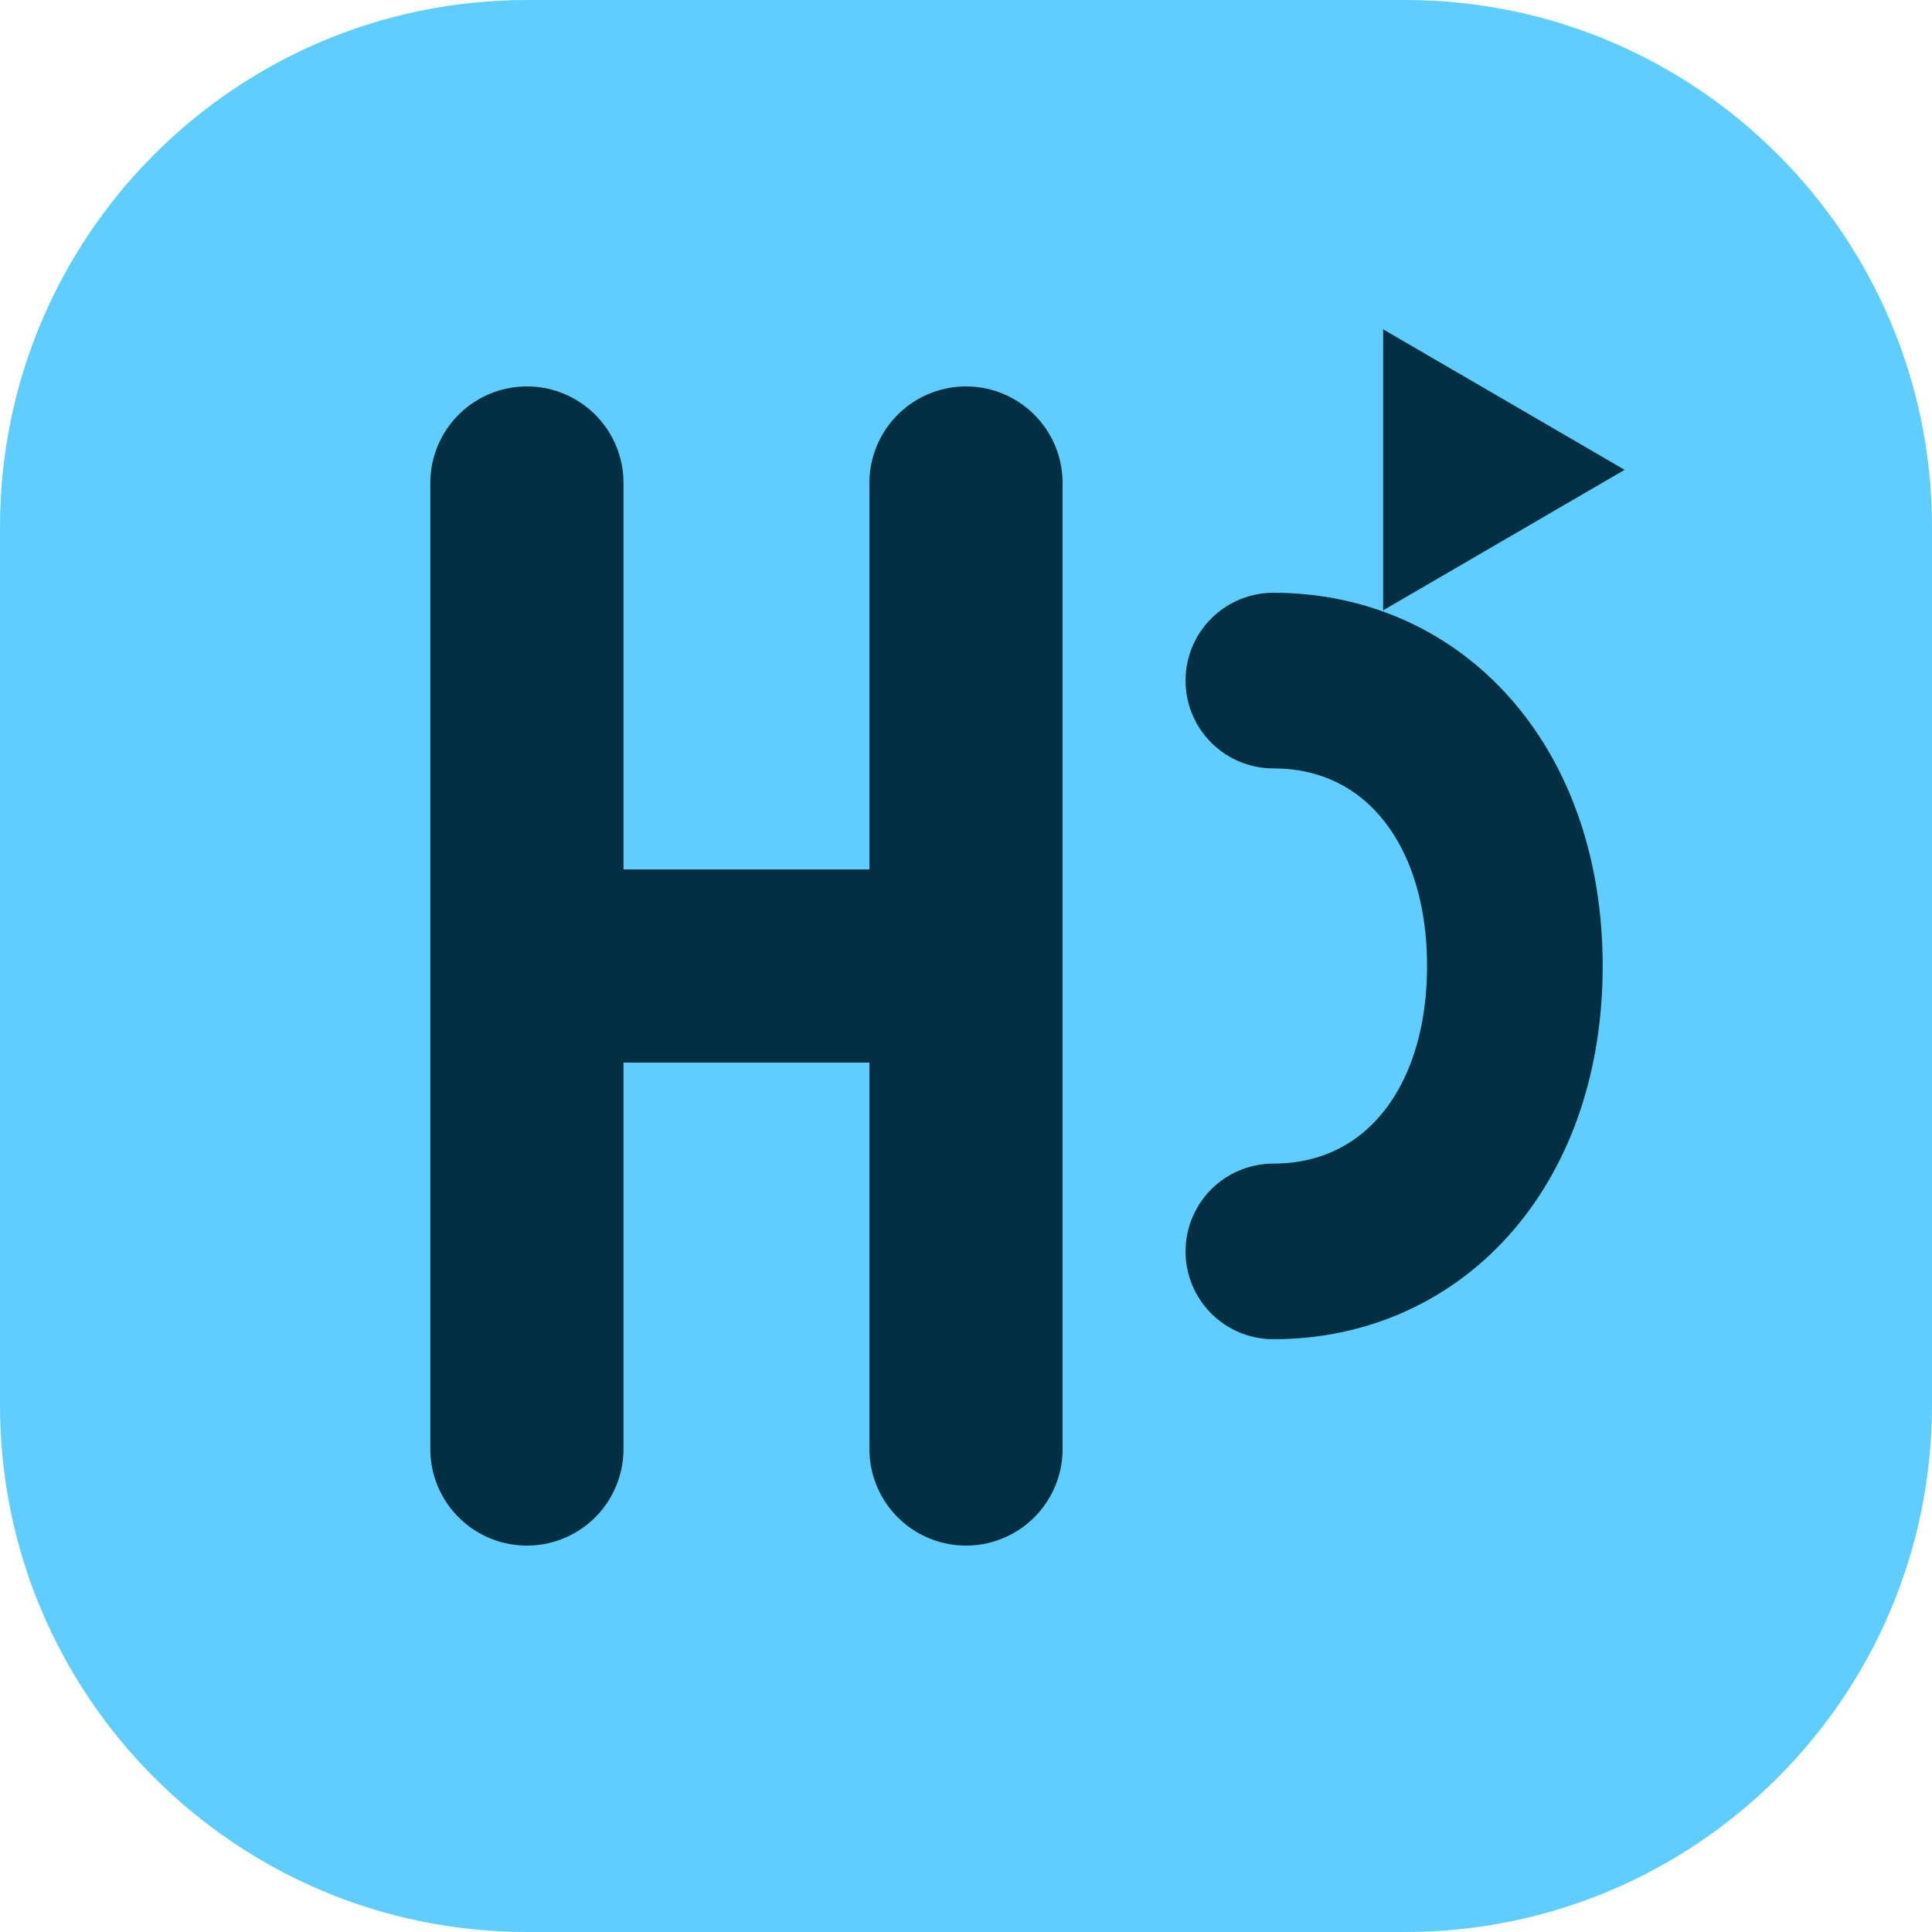
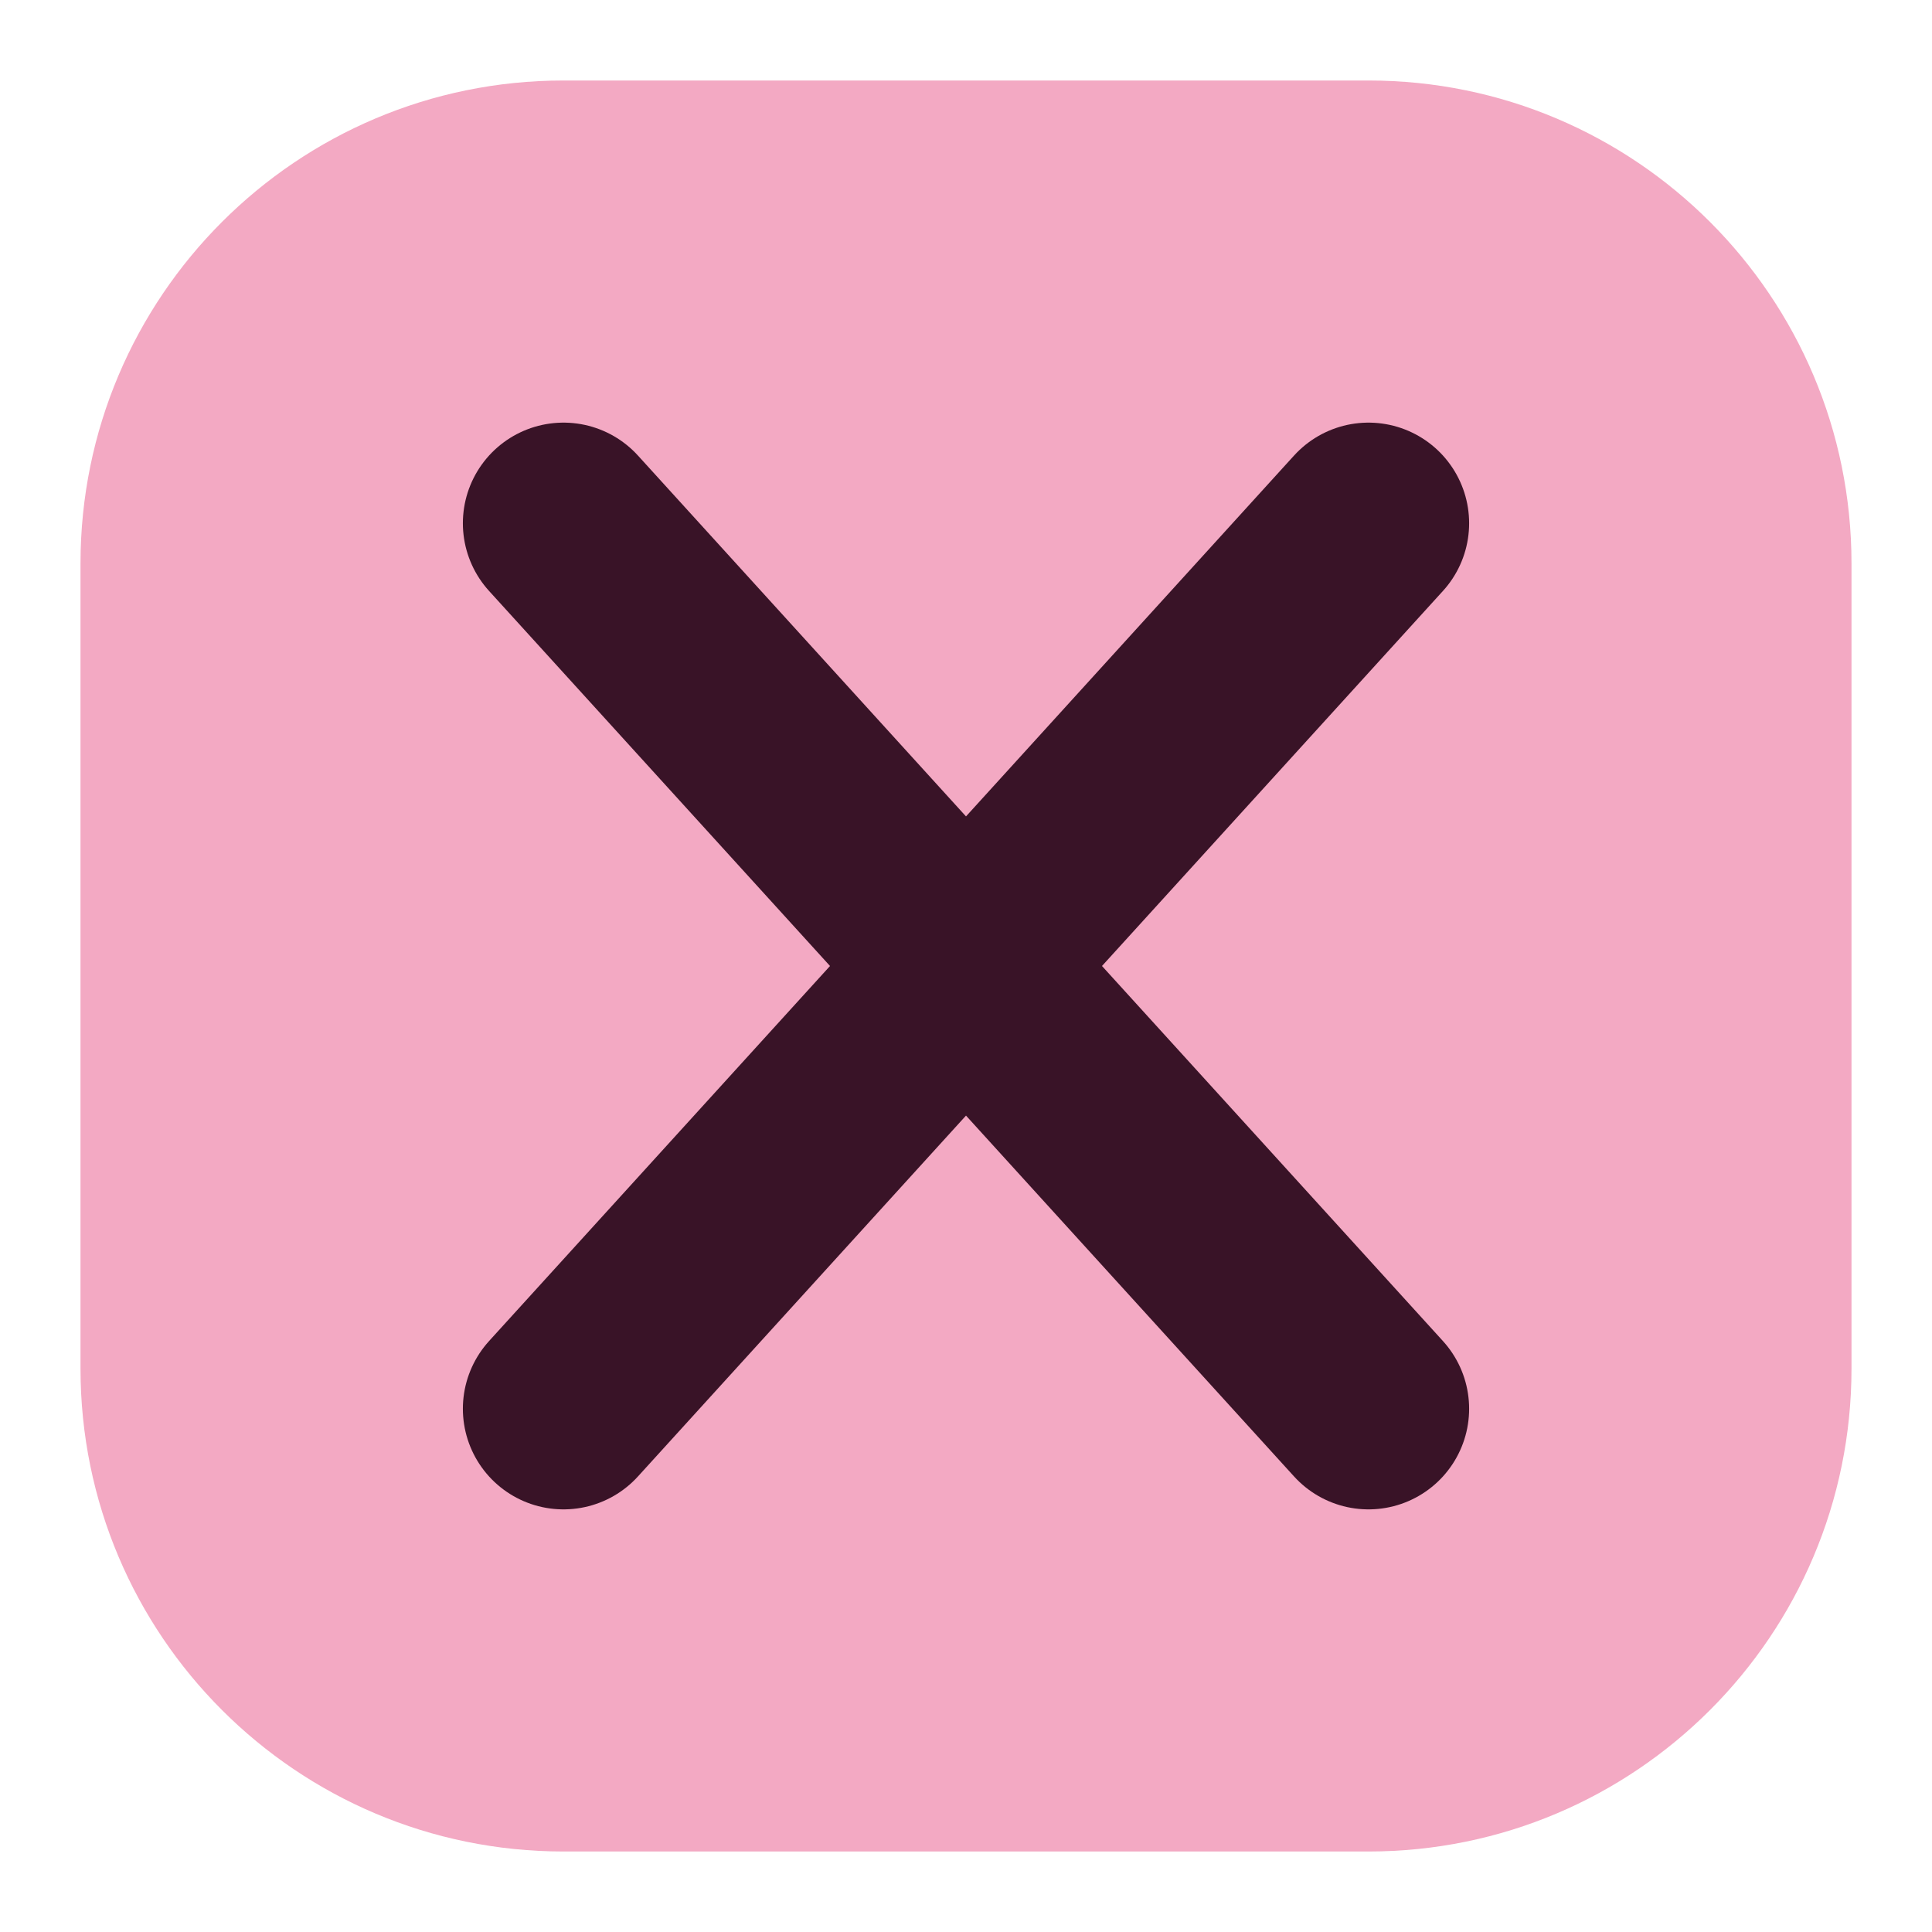
- <svg xmlns="http://www.w3.org/2000/svg" width="1024" height="1024" viewBox="0 0 1024 1024">
-   <g transform="translate(-46.5455 -46.5455) scale(23.27273)">
-     <rect x="2" y="2" width="44" height="44" rx="12" fill="#60cdff" />
-     <path d="M14 13v22M14 24h10M24 13v22" stroke="#003042" stroke-width="4.4" stroke-linecap="round" fill="none" />
-     <path d="M31 17.5c3.2 0 5.5 2.6 5.5 6.5S34.2 30.5 31 30.5" stroke="#003042" stroke-width="4" stroke-linecap="round" fill="none" />
-     <path d="m33.5 9.5 5.5 3.2-5.5 3.2Z" fill="#003042" />
-   </g>
+ <svg xmlns="http://www.w3.org/2000/svg" width="1024" height="1024" viewBox="0 0 48 48">
+   <rect x="2" y="2" width="44" height="44" rx="12" fill="#f3a9c3" />
+   <path d="M14 13l20 22M34 13 14 35" fill="none" stroke="#391327" stroke-width="5" stroke-linecap="round" />
</svg>
